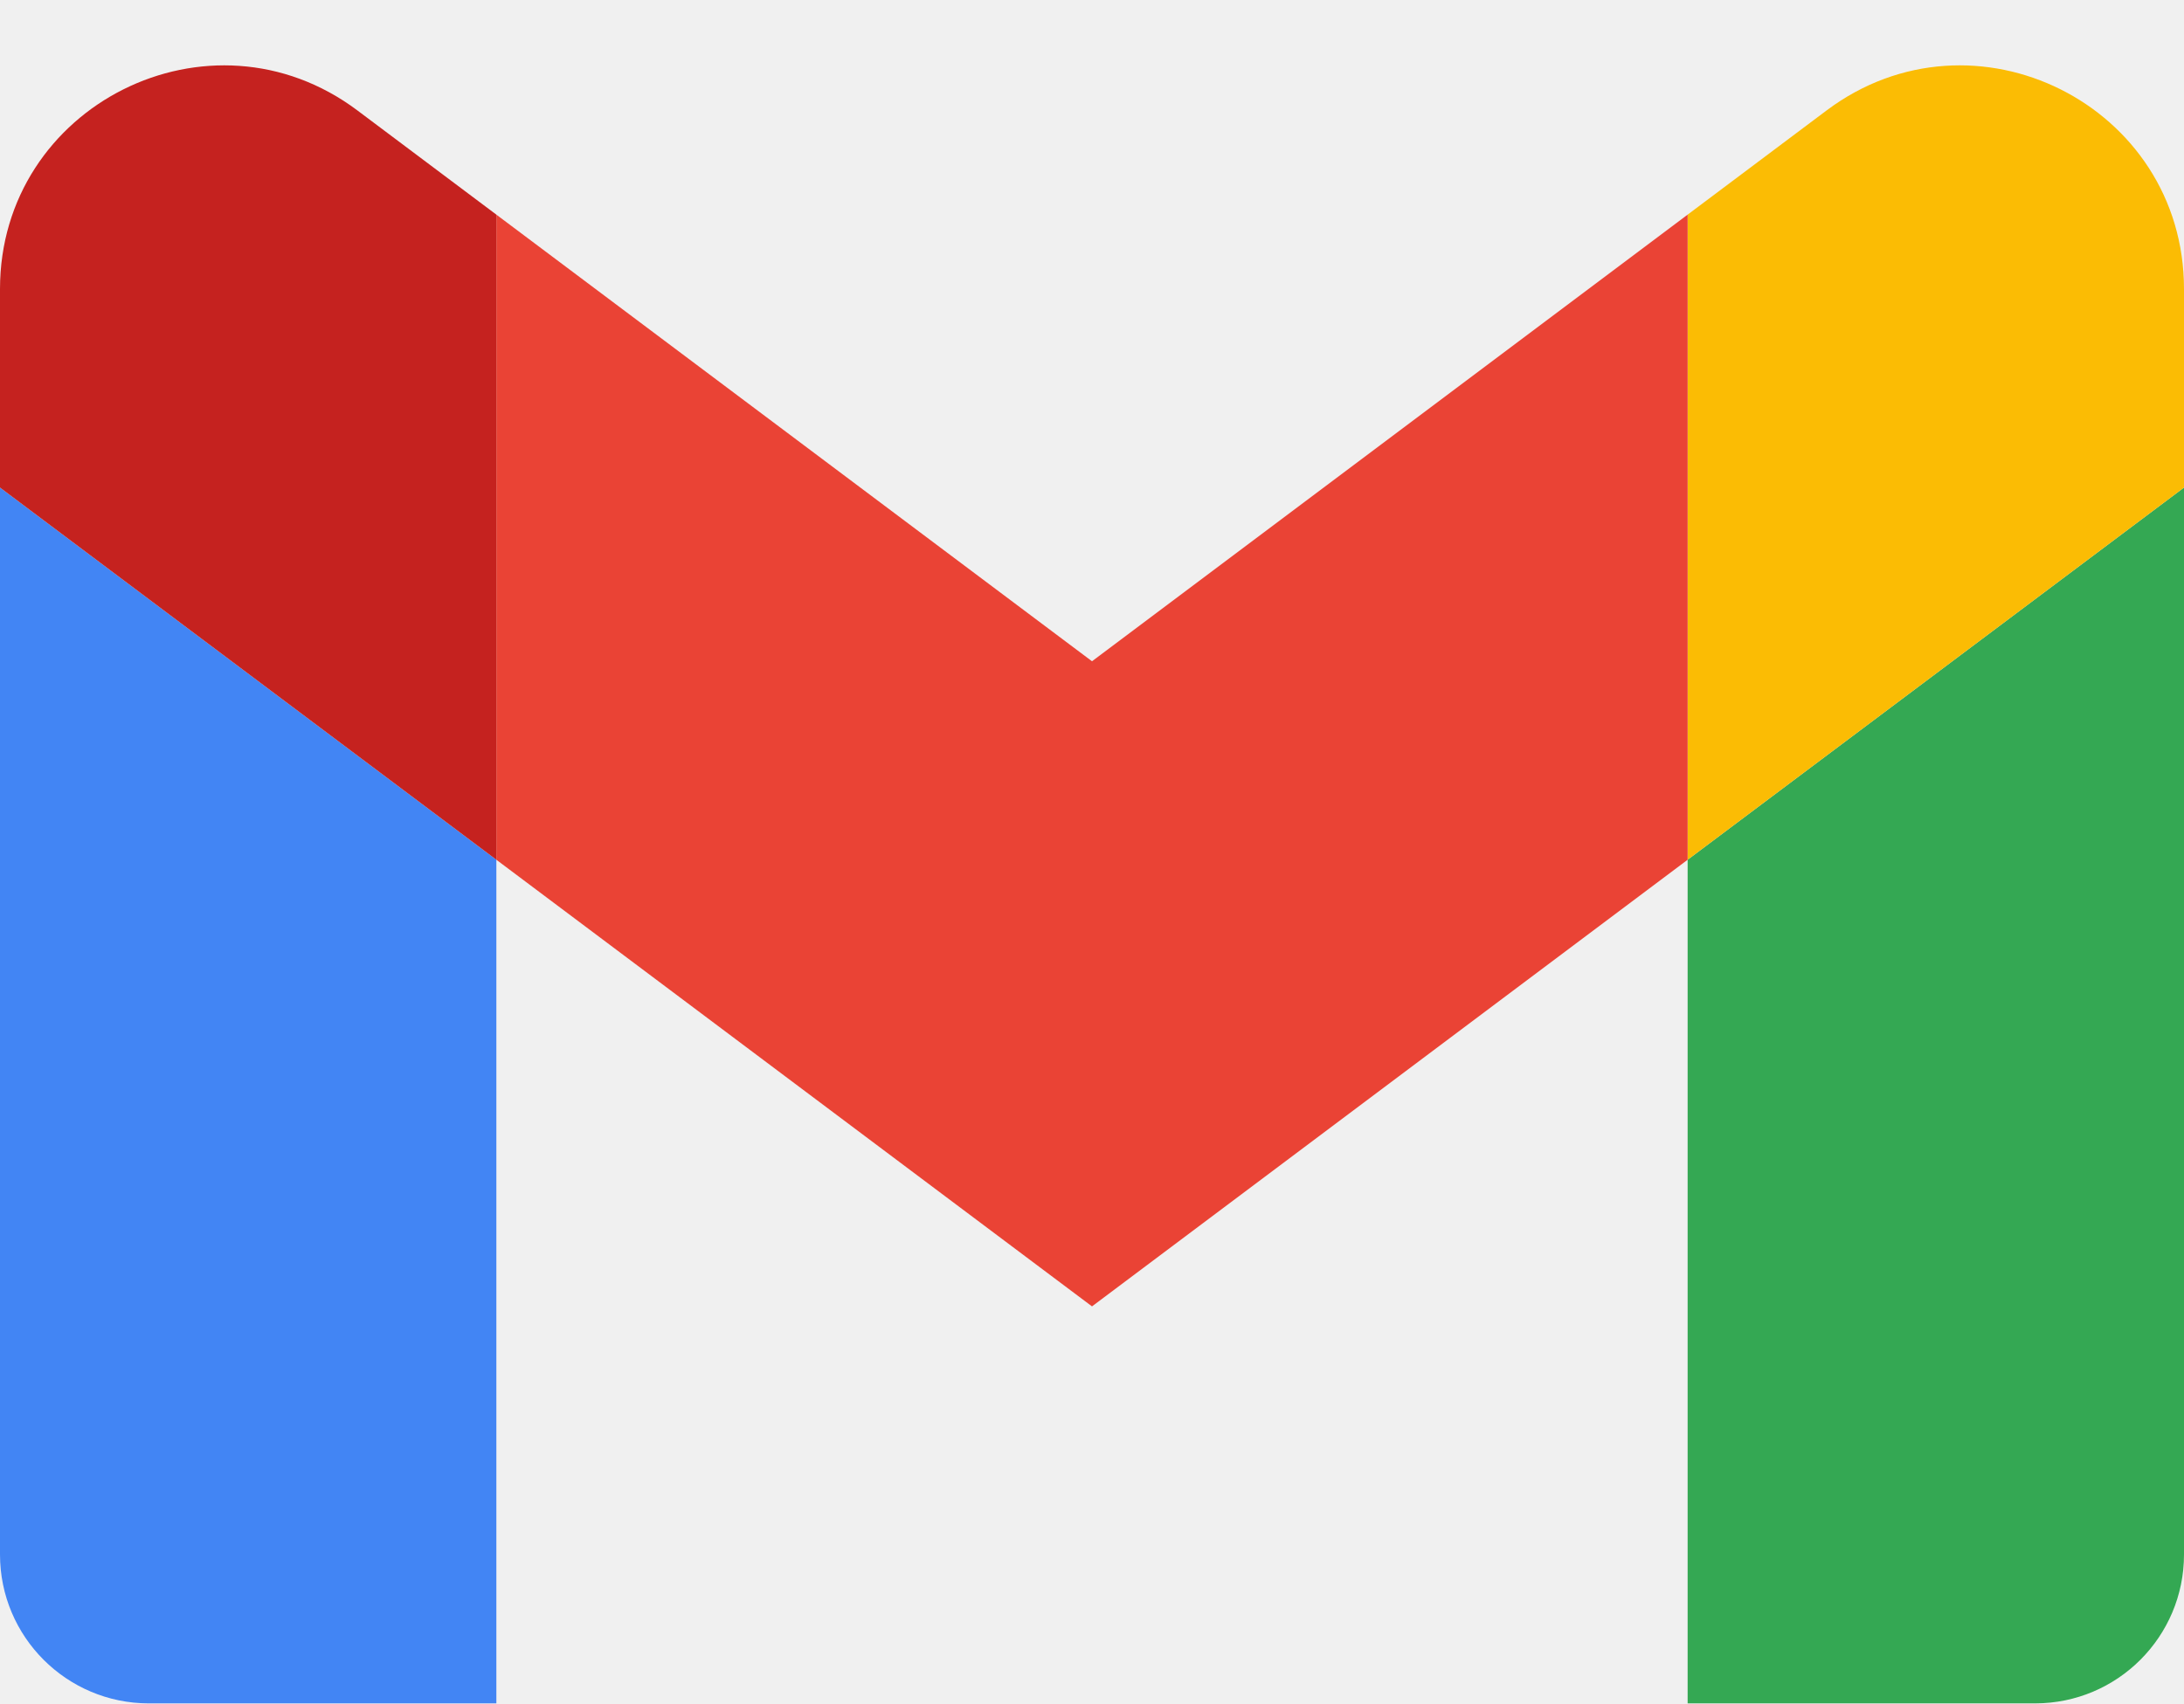
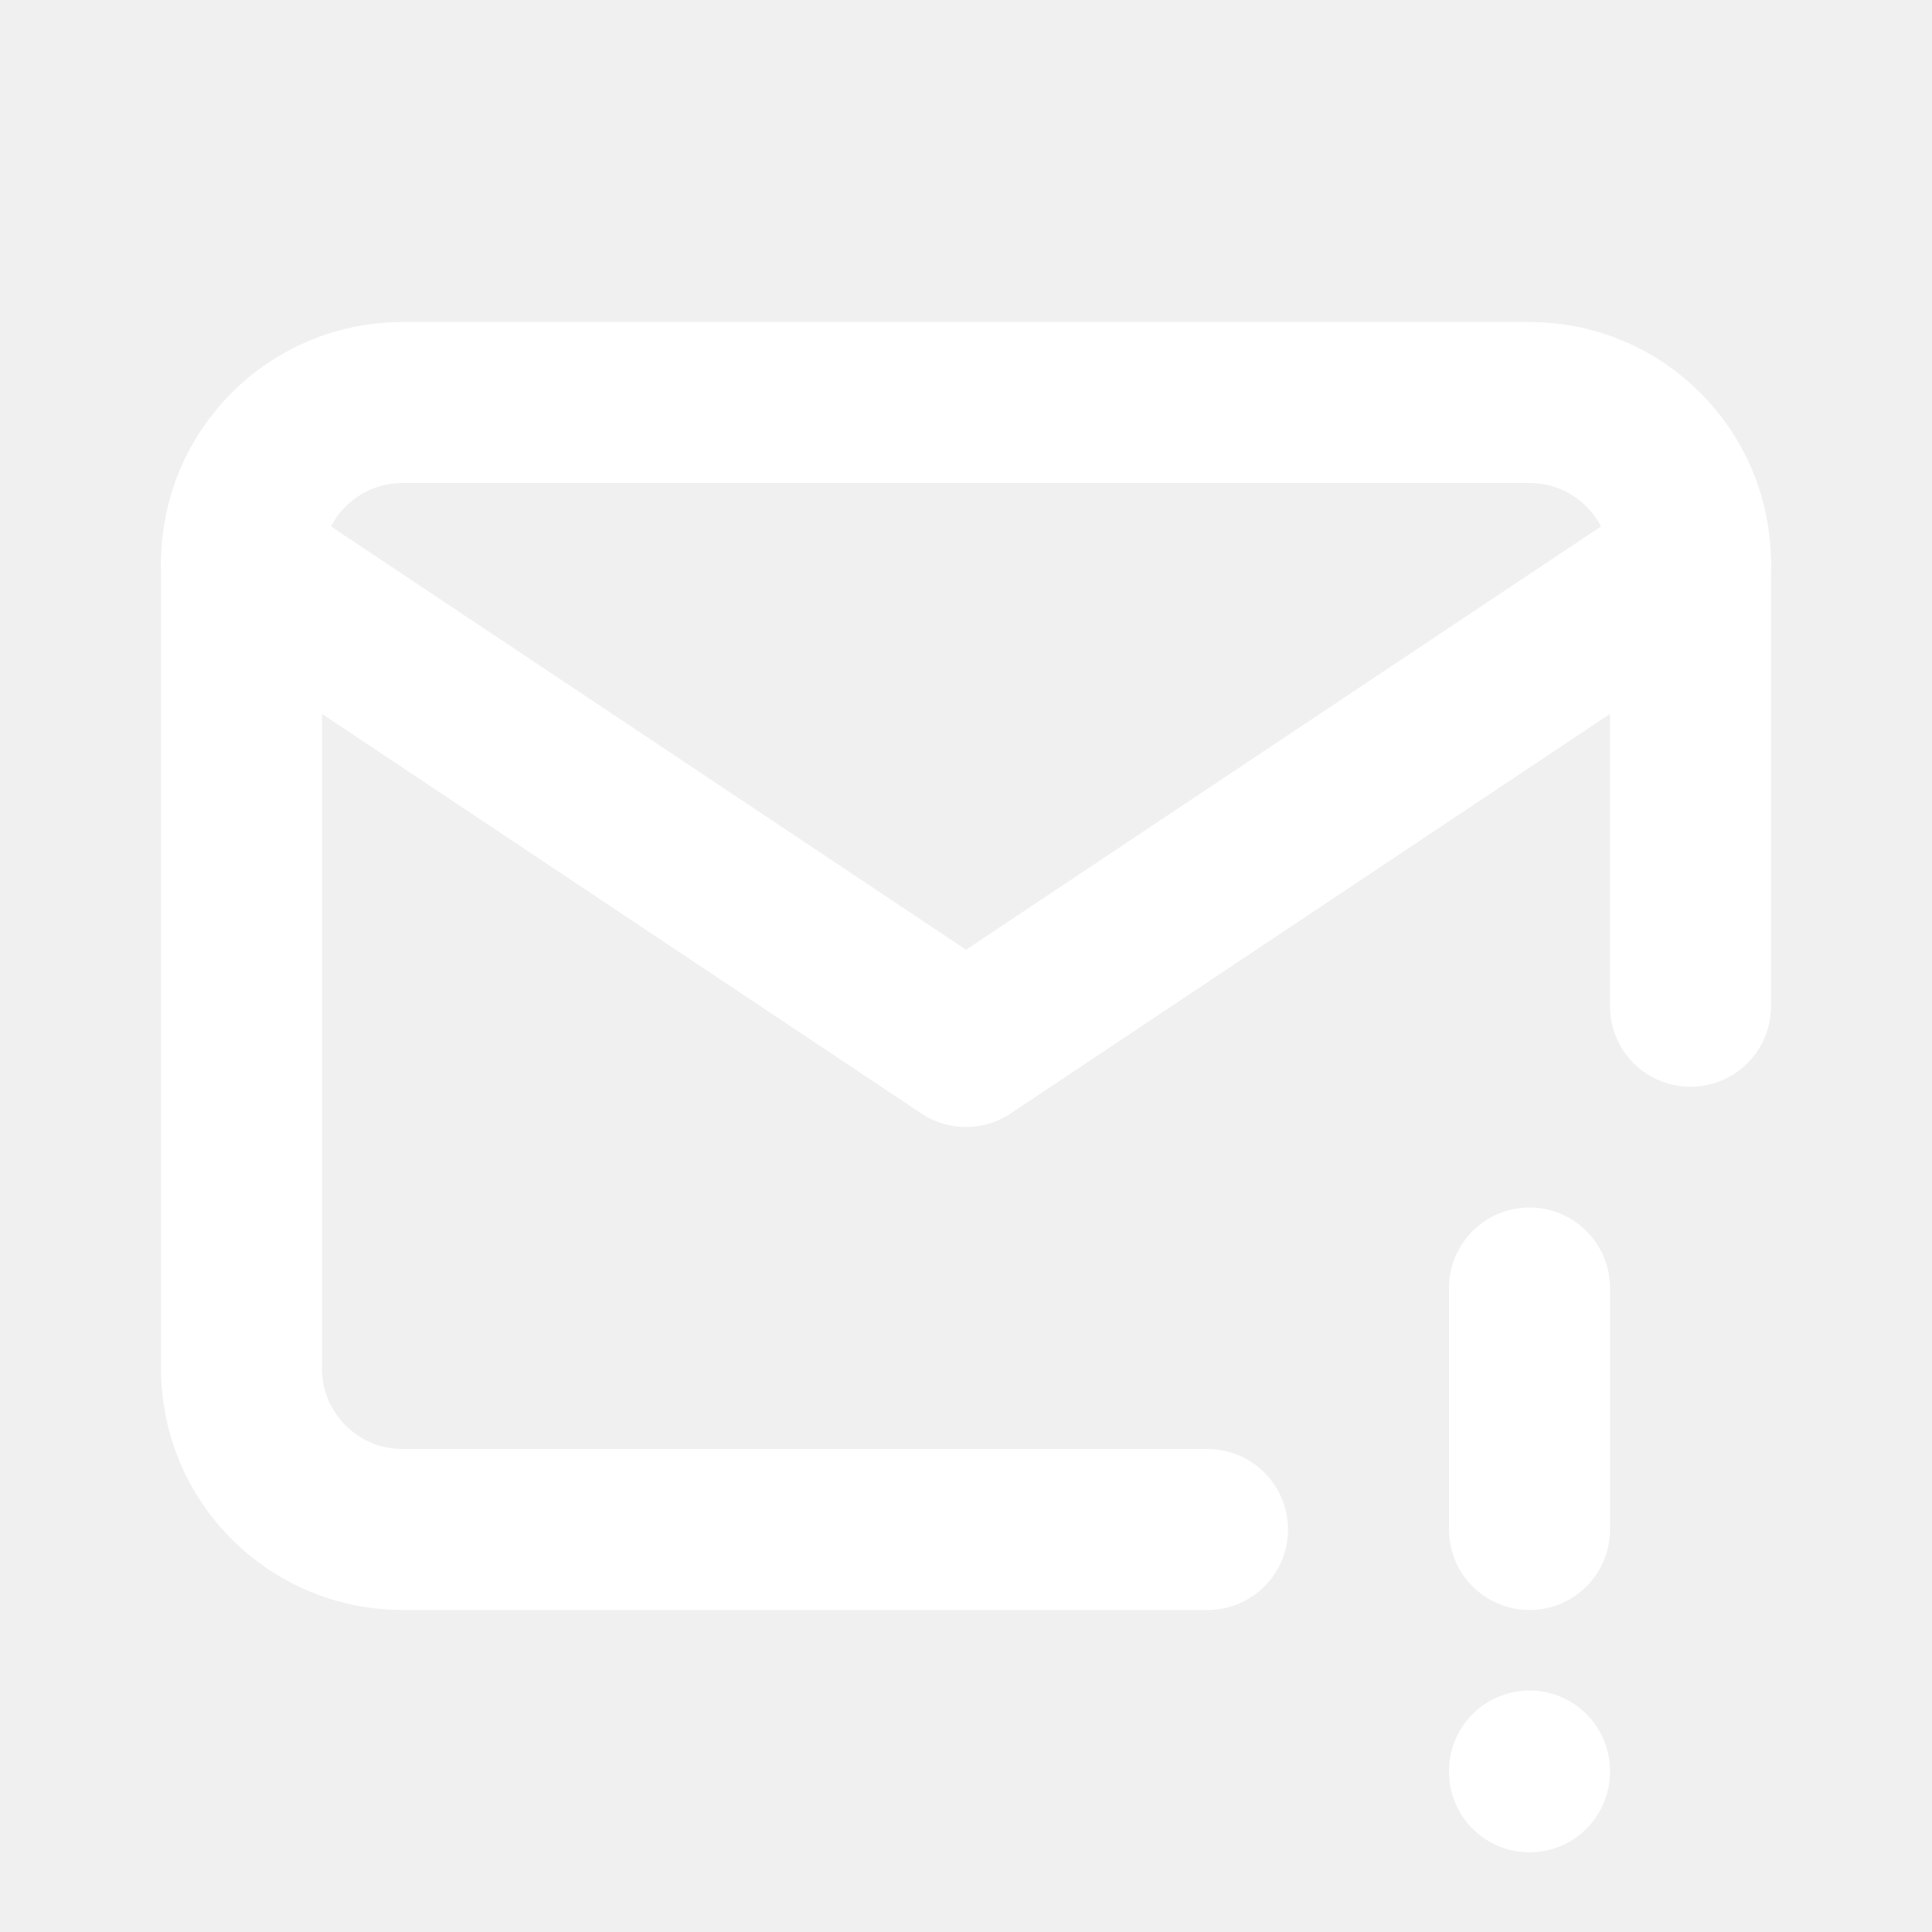
- <svg xmlns="http://www.w3.org/2000/svg" viewBox="0 49.4 512 399.42">
-   <g fill="none" fill-rule="evenodd">
-     <g fill-rule="nonzero">
-       <path fill="#4285f4" d="M34.91 448.818h81.454V251L0 163.727V413.91c0 19.287 15.622 34.91 34.91 34.91z" />
-       <path fill="#34a853" d="M395.636 448.818h81.455c19.287 0 34.909-15.622 34.909-34.909V163.727L395.636 251z" />
-       <path fill="#fbbc04" d="M395.636 99.727V251L512 163.727v-46.545c0-43.142-49.25-67.782-83.782-41.891z" />
-     </g>
-     <path fill="#ea4335" d="M116.364 251V99.727L256 204.455 395.636 99.727V251L256 355.727z" />
-     <path fill="#c5221f" fill-rule="nonzero" d="M0 117.182v46.545L116.364 251V99.727L83.782 75.291C49.25 49.4 0 74.04 0 117.18z" />
-   </g>
+ <svg xmlns="http://www.w3.org/2000/svg" width="24" height="24" viewBox="0 0 24 24" fill="none" stroke="#ffffff" stroke-width="2" stroke-linecap="round" stroke-linejoin="round" class="icon icon-tabler icons-tabler-outline icon-tabler-mail-exclamation">
+   <path stroke="none" d="M0 0h24v24H0z" fill="none" />
+   <path d="M15 19h-10a2 2 0 0 1 -2 -2v-10a2 2 0 0 1 2 -2h14a2 2 0 0 1 2 2v5.5" />
+   <path d="M3 7l9 6l9 -6" />
+   <path d="M19 16v3" />
+   <path d="M19 22v.01" />
</svg>
